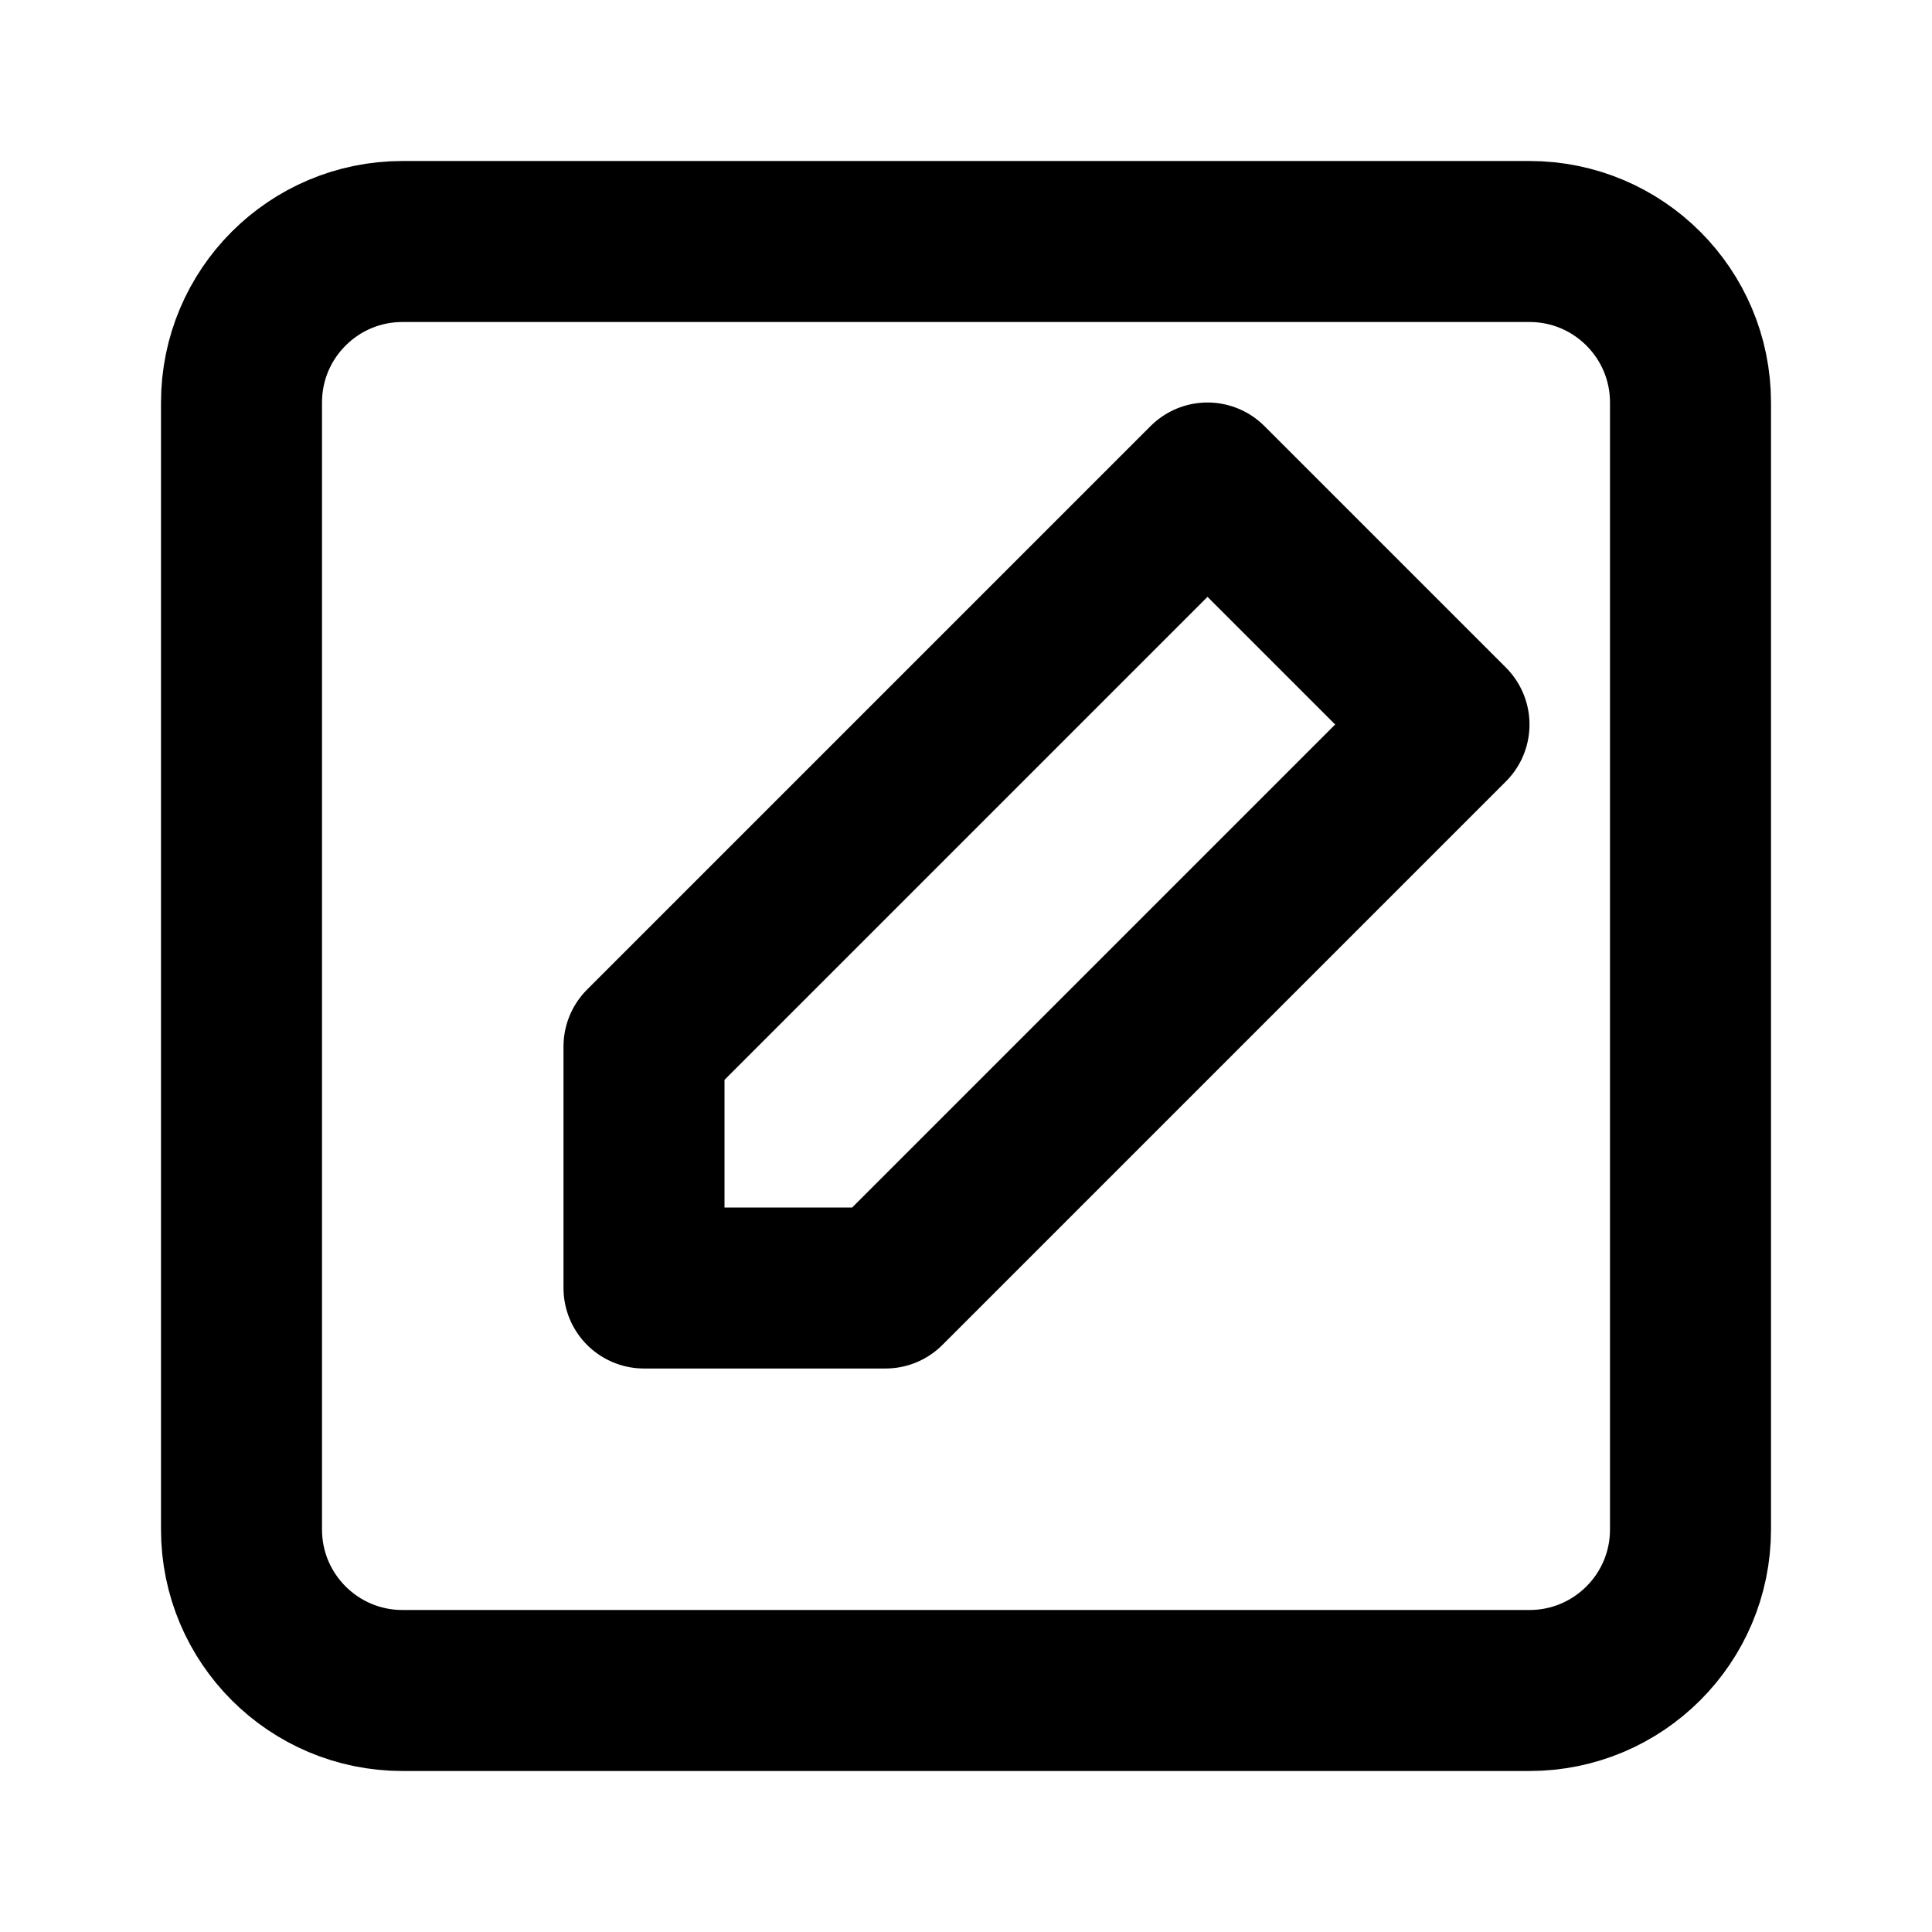
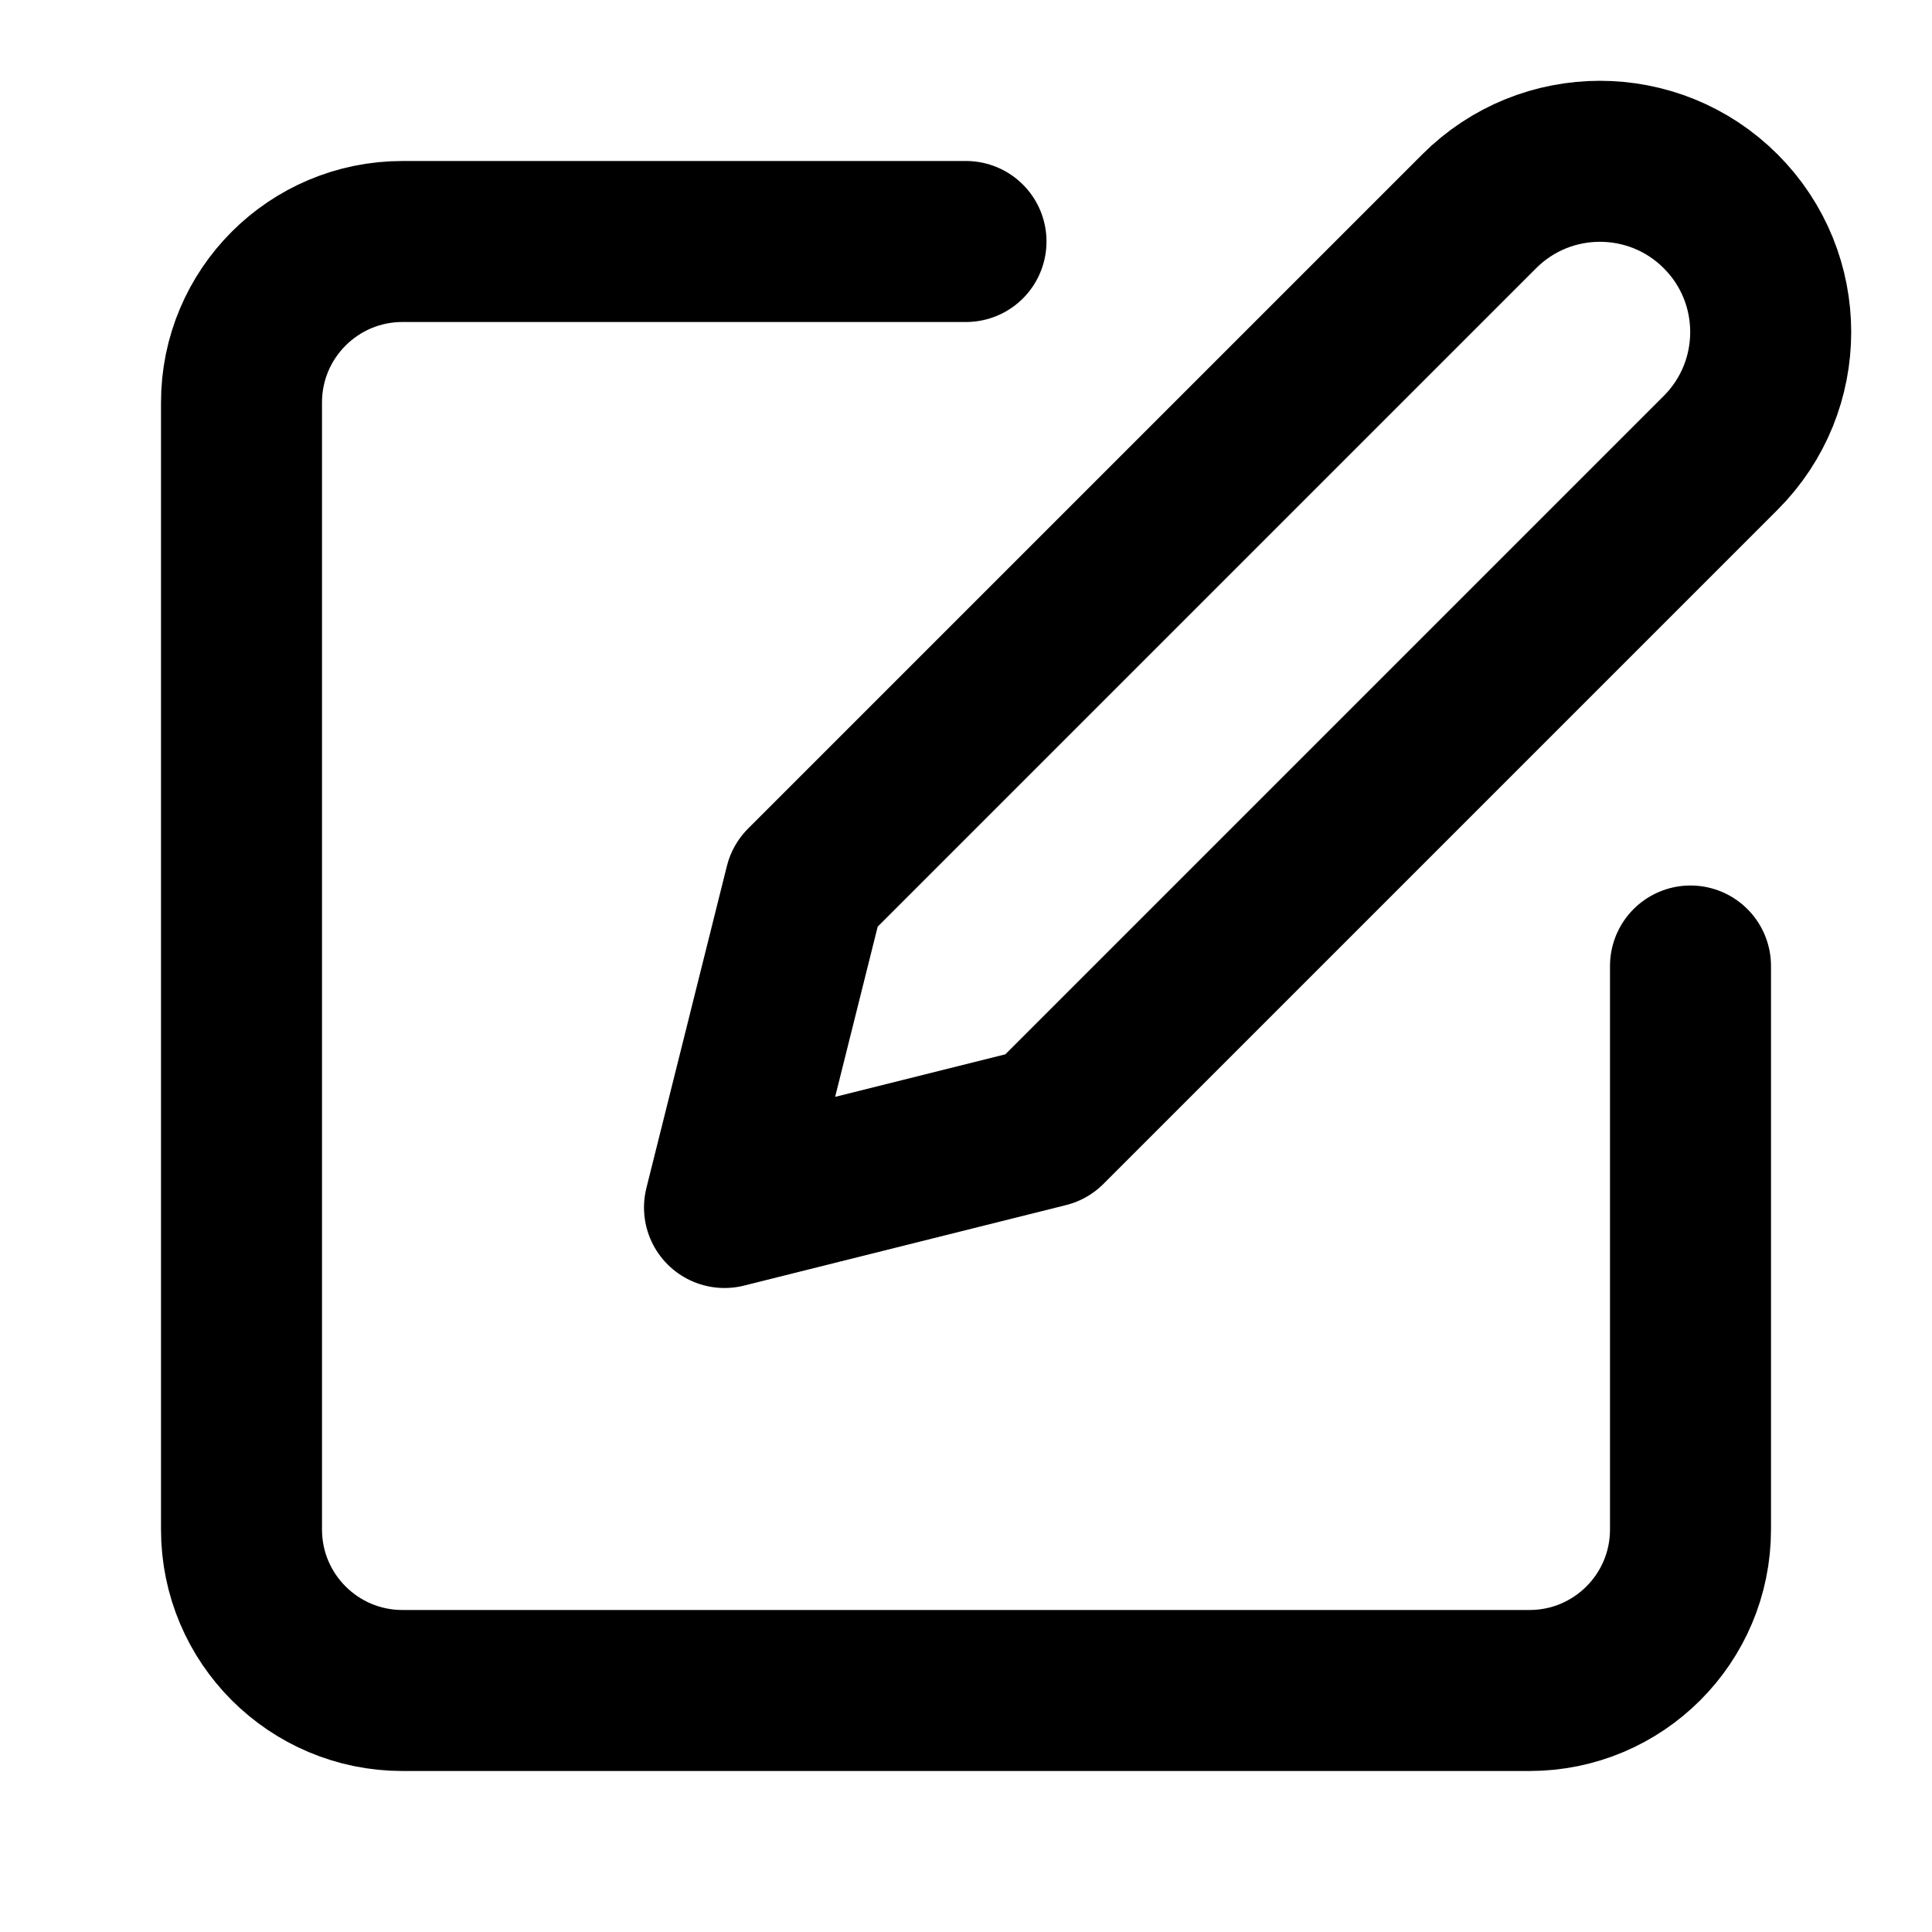
<svg xmlns="http://www.w3.org/2000/svg" width="24" height="24" viewBox="0 0 24 24" fill="none" stroke="currentColor" stroke-width="2" stroke-linecap="round" stroke-linejoin="round">
-   <rect x="3" y="3" width="18" height="18" rx="2" />
-   <path d="M15 6 8 13v3h3l7-7z" />
+   <path d="M12 3H5a2 2 0 0 0-2 2v14a2 2 0 0 0 2 2h14a2 2 0 0 0 2-2v-7" />
+   <path d="M18.375 2.625a2.121 2.121 0 1 1 3 3L13 14l-4 1 1-4Z" />
</svg>
